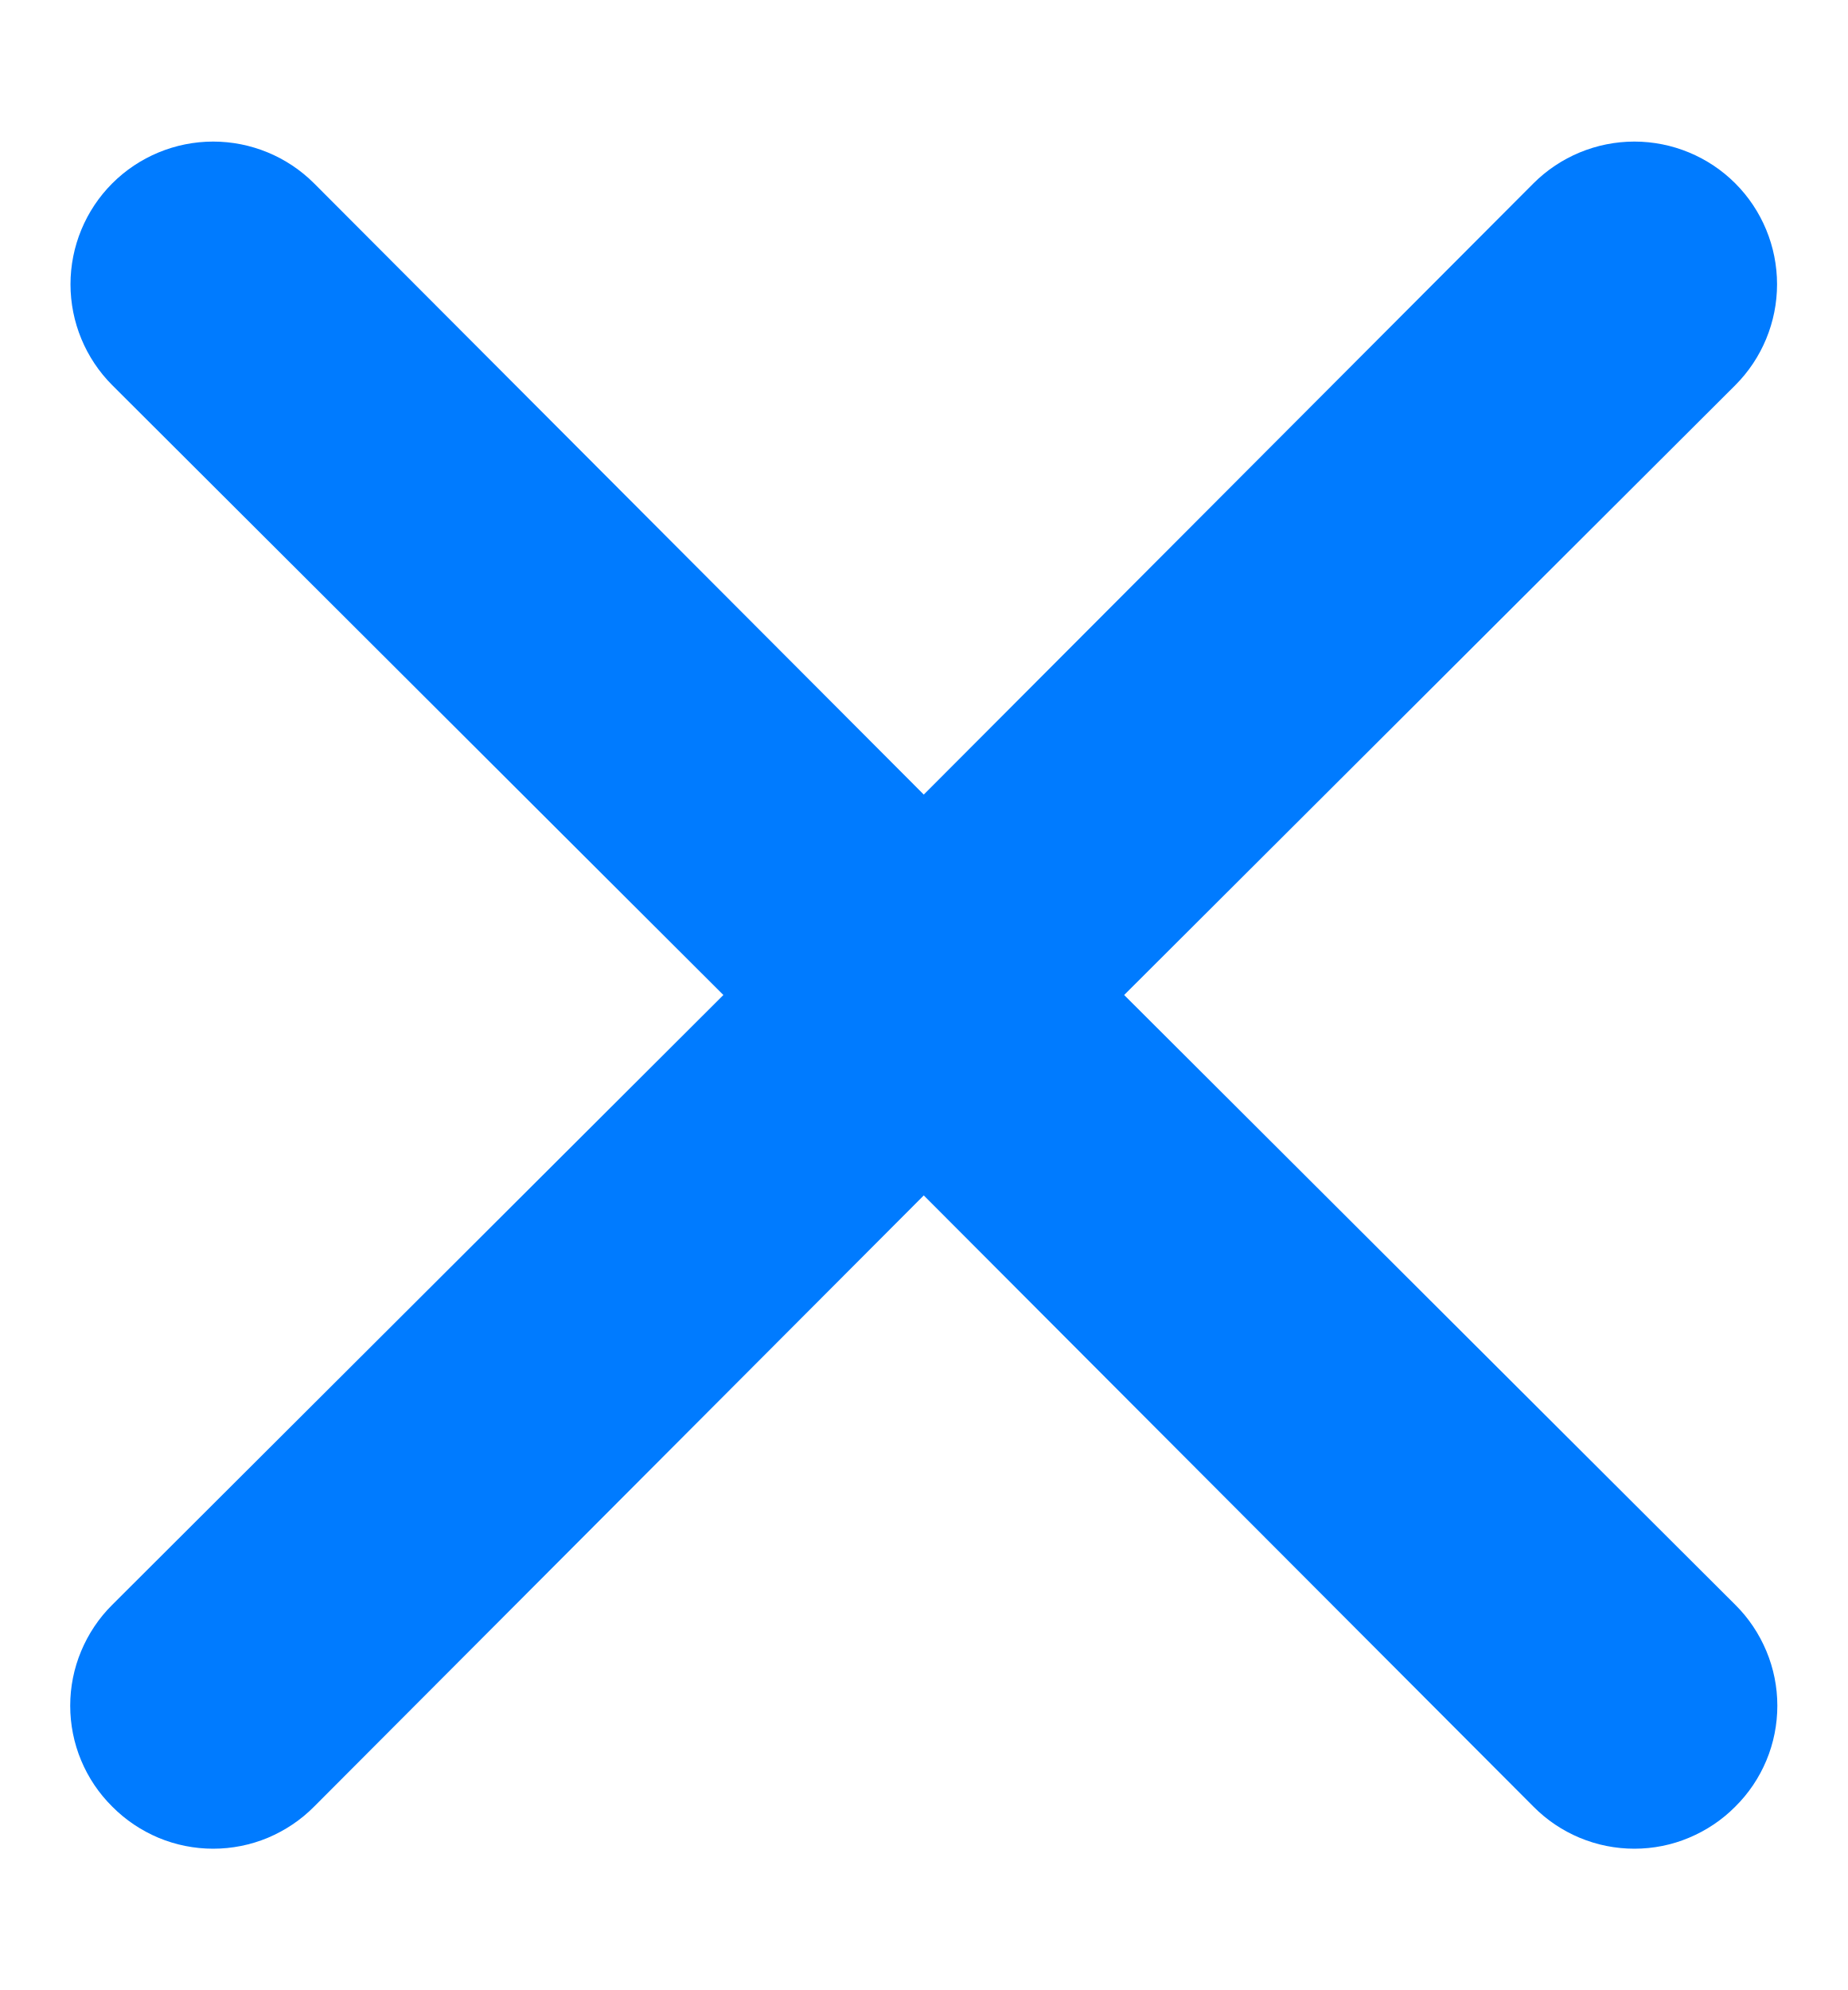
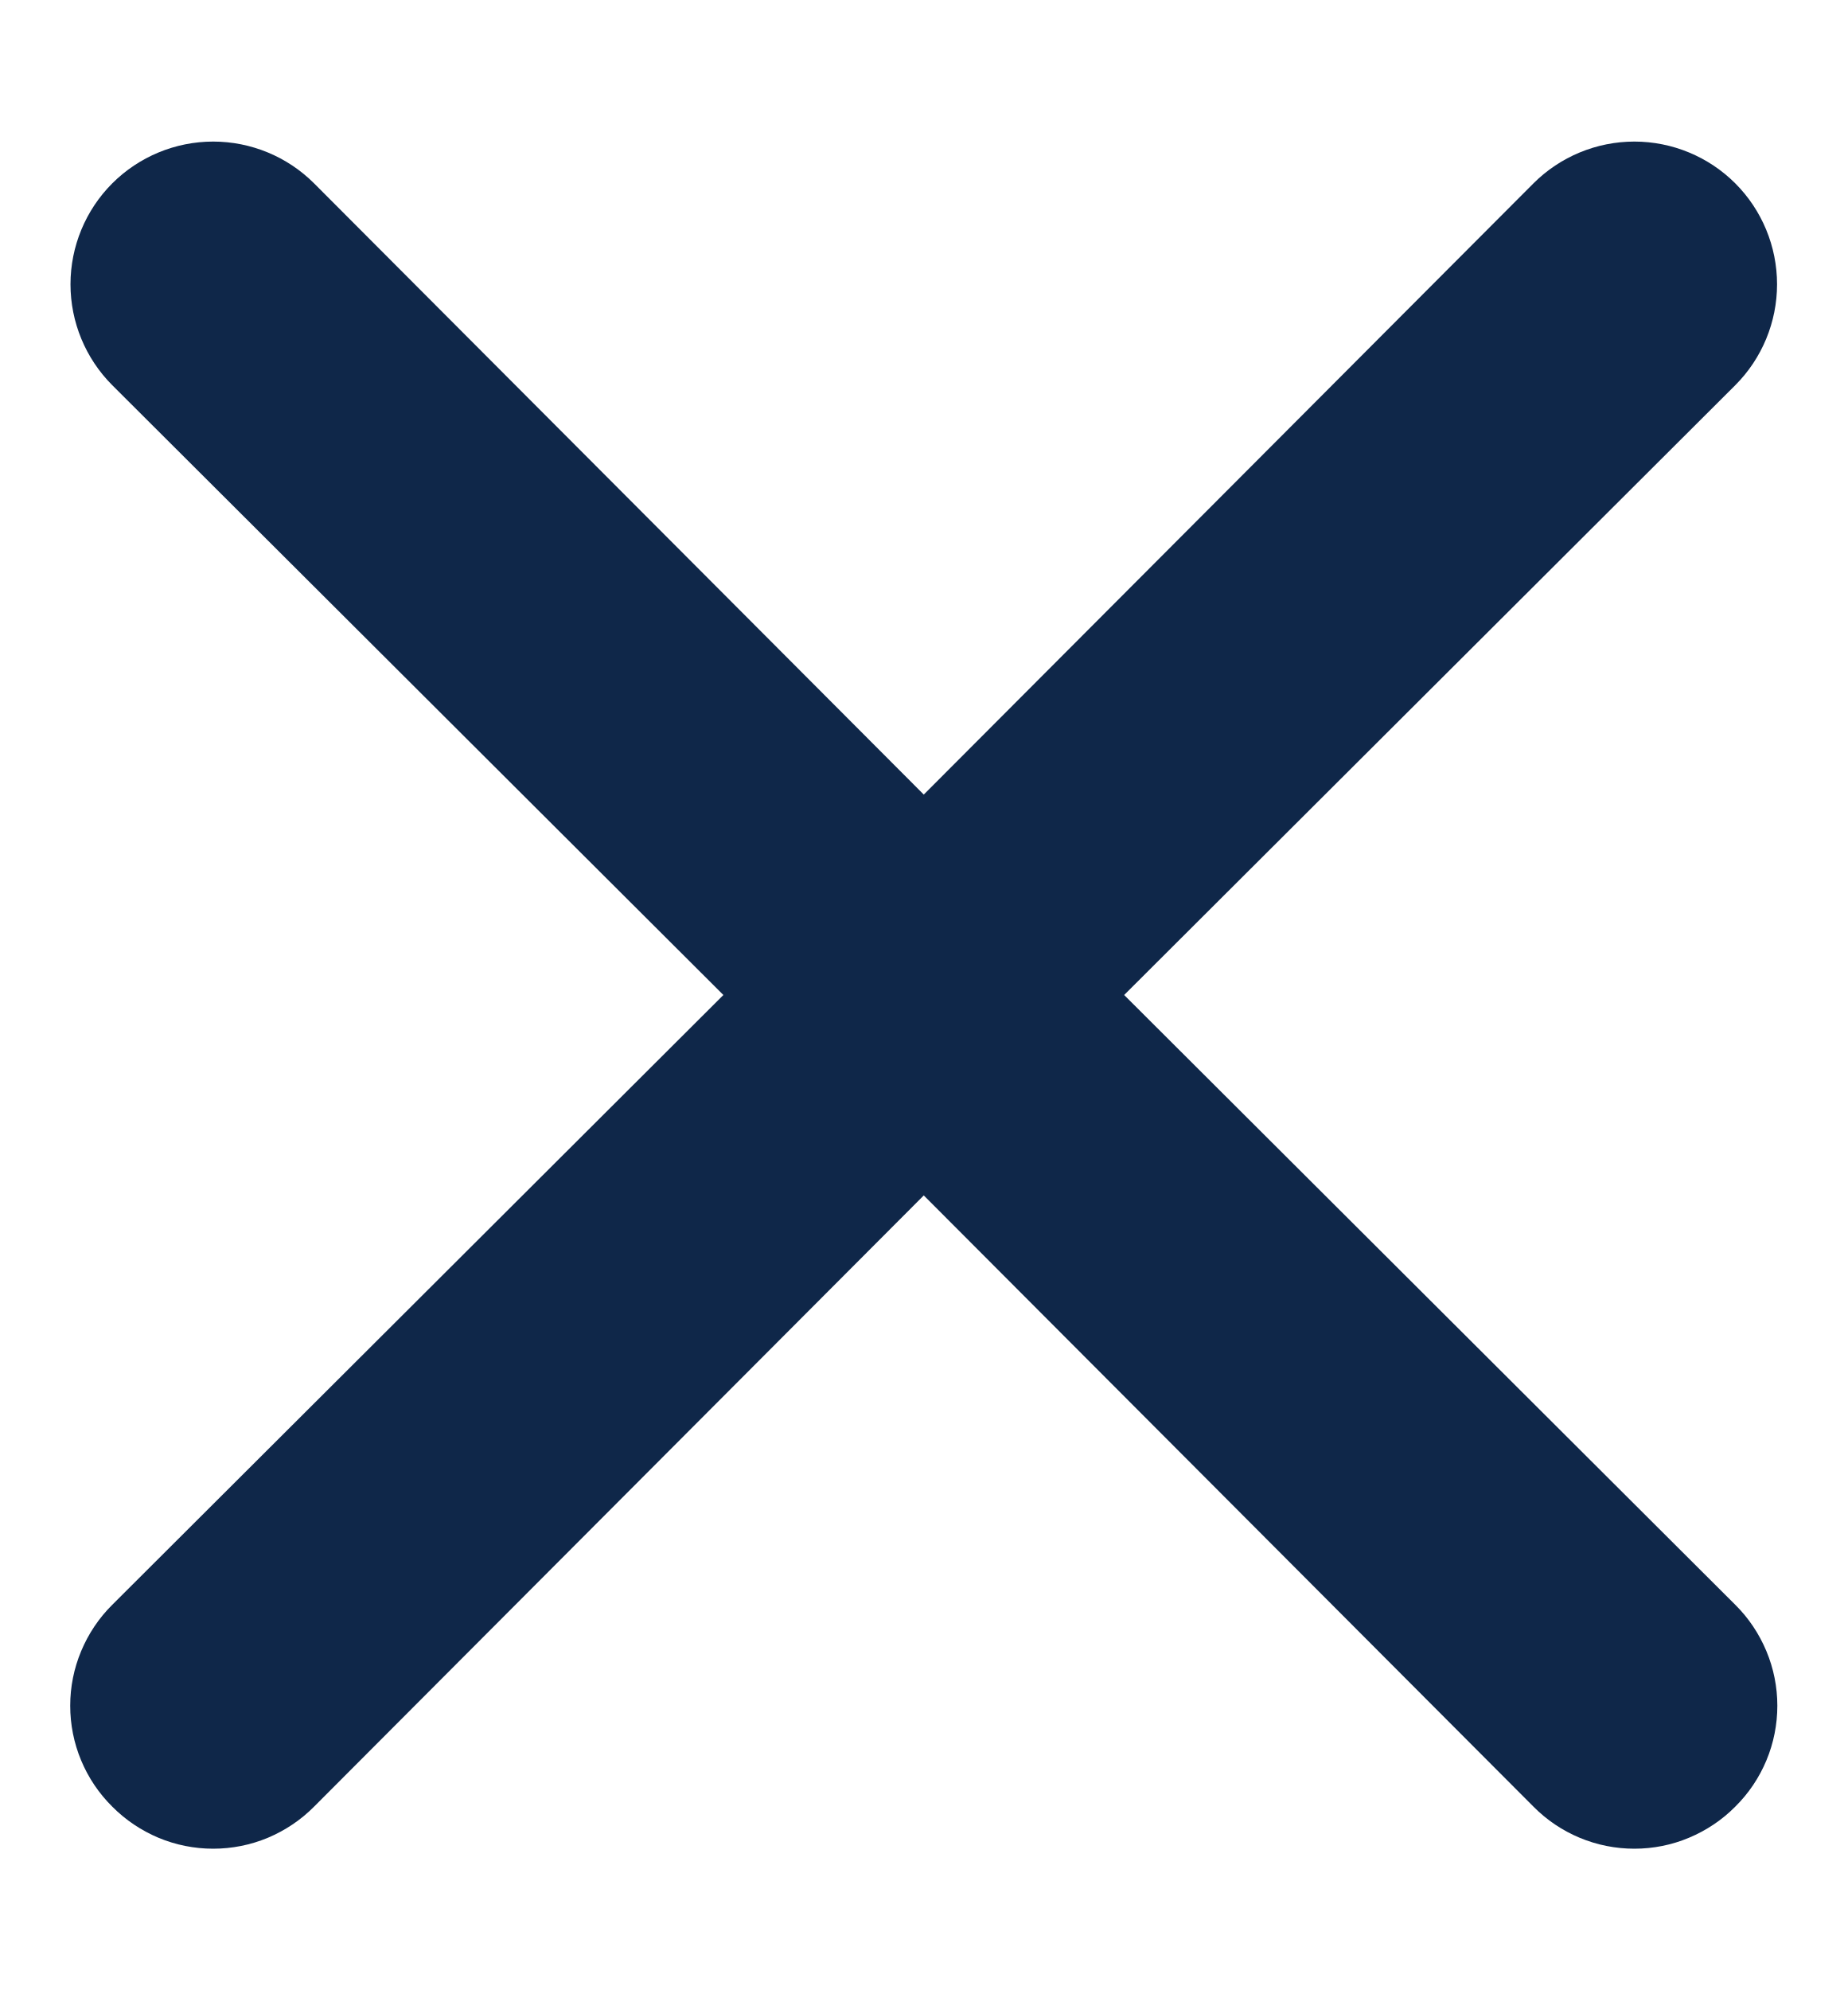
<svg xmlns="http://www.w3.org/2000/svg" width="13" height="14" viewBox="0 0 13 14" fill="none">
-   <path d="M7.91 7L12.21 2.71C12.398 2.522 12.504 2.266 12.504 2C12.504 1.734 12.398 1.478 12.21 1.29C12.022 1.102 11.766 0.996 11.5 0.996C11.234 0.996 10.978 1.102 10.79 1.29L6.5 5.59L2.21 1.29C2.022 1.102 1.766 0.996 1.5 0.996C1.234 0.996 0.978 1.102 0.79 1.29C0.602 1.478 0.496 1.734 0.496 2C0.496 2.266 0.602 2.522 0.79 2.71L5.09 7L0.79 11.29C0.696 11.383 0.622 11.494 0.571 11.616C0.52 11.738 0.494 11.868 0.494 12C0.494 12.132 0.52 12.263 0.571 12.385C0.622 12.507 0.696 12.617 0.79 12.71C0.883 12.804 0.994 12.878 1.115 12.929C1.237 12.98 1.368 13.006 1.5 13.006C1.632 13.006 1.763 12.98 1.885 12.929C2.006 12.878 2.117 12.804 2.21 12.71L6.5 8.41L10.79 12.71C10.883 12.804 10.993 12.878 11.115 12.929C11.237 12.98 11.368 13.006 11.5 13.006C11.632 13.006 11.763 12.98 11.884 12.929C12.006 12.878 12.117 12.804 12.21 12.71C12.304 12.617 12.378 12.507 12.429 12.385C12.48 12.263 12.506 12.132 12.506 12C12.506 11.868 12.48 11.738 12.429 11.616C12.378 11.494 12.304 11.383 12.21 11.29L7.91 7Z" fill="#007BFF" />
+   <path d="M7.91 7L12.21 2.71C12.398 2.522 12.504 2.266 12.504 2C12.504 1.734 12.398 1.478 12.21 1.29C12.022 1.102 11.766 0.996 11.5 0.996C11.234 0.996 10.978 1.102 10.79 1.29L6.5 5.59L2.21 1.29C2.022 1.102 1.766 0.996 1.5 0.996C1.234 0.996 0.978 1.102 0.79 1.29C0.602 1.478 0.496 1.734 0.496 2C0.496 2.266 0.602 2.522 0.79 2.71L5.09 7L0.79 11.29C0.696 11.383 0.622 11.494 0.571 11.616C0.52 11.738 0.494 11.868 0.494 12C0.494 12.132 0.52 12.263 0.571 12.385C0.622 12.507 0.696 12.617 0.79 12.71C0.883 12.804 0.994 12.878 1.115 12.929C1.237 12.98 1.368 13.006 1.5 13.006C1.632 13.006 1.763 12.98 1.885 12.929C2.006 12.878 2.117 12.804 2.21 12.71L6.5 8.41L10.79 12.71C10.883 12.804 10.993 12.878 11.115 12.929C11.237 12.98 11.368 13.006 11.5 13.006C11.632 13.006 11.763 12.98 11.884 12.929C12.006 12.878 12.117 12.804 12.21 12.71C12.304 12.617 12.378 12.507 12.429 12.385C12.48 12.263 12.506 12.132 12.506 12C12.506 11.868 12.48 11.738 12.429 11.616C12.378 11.494 12.304 11.383 12.21 11.29L7.91 7Z" fill="#0F2749" />
</svg>
